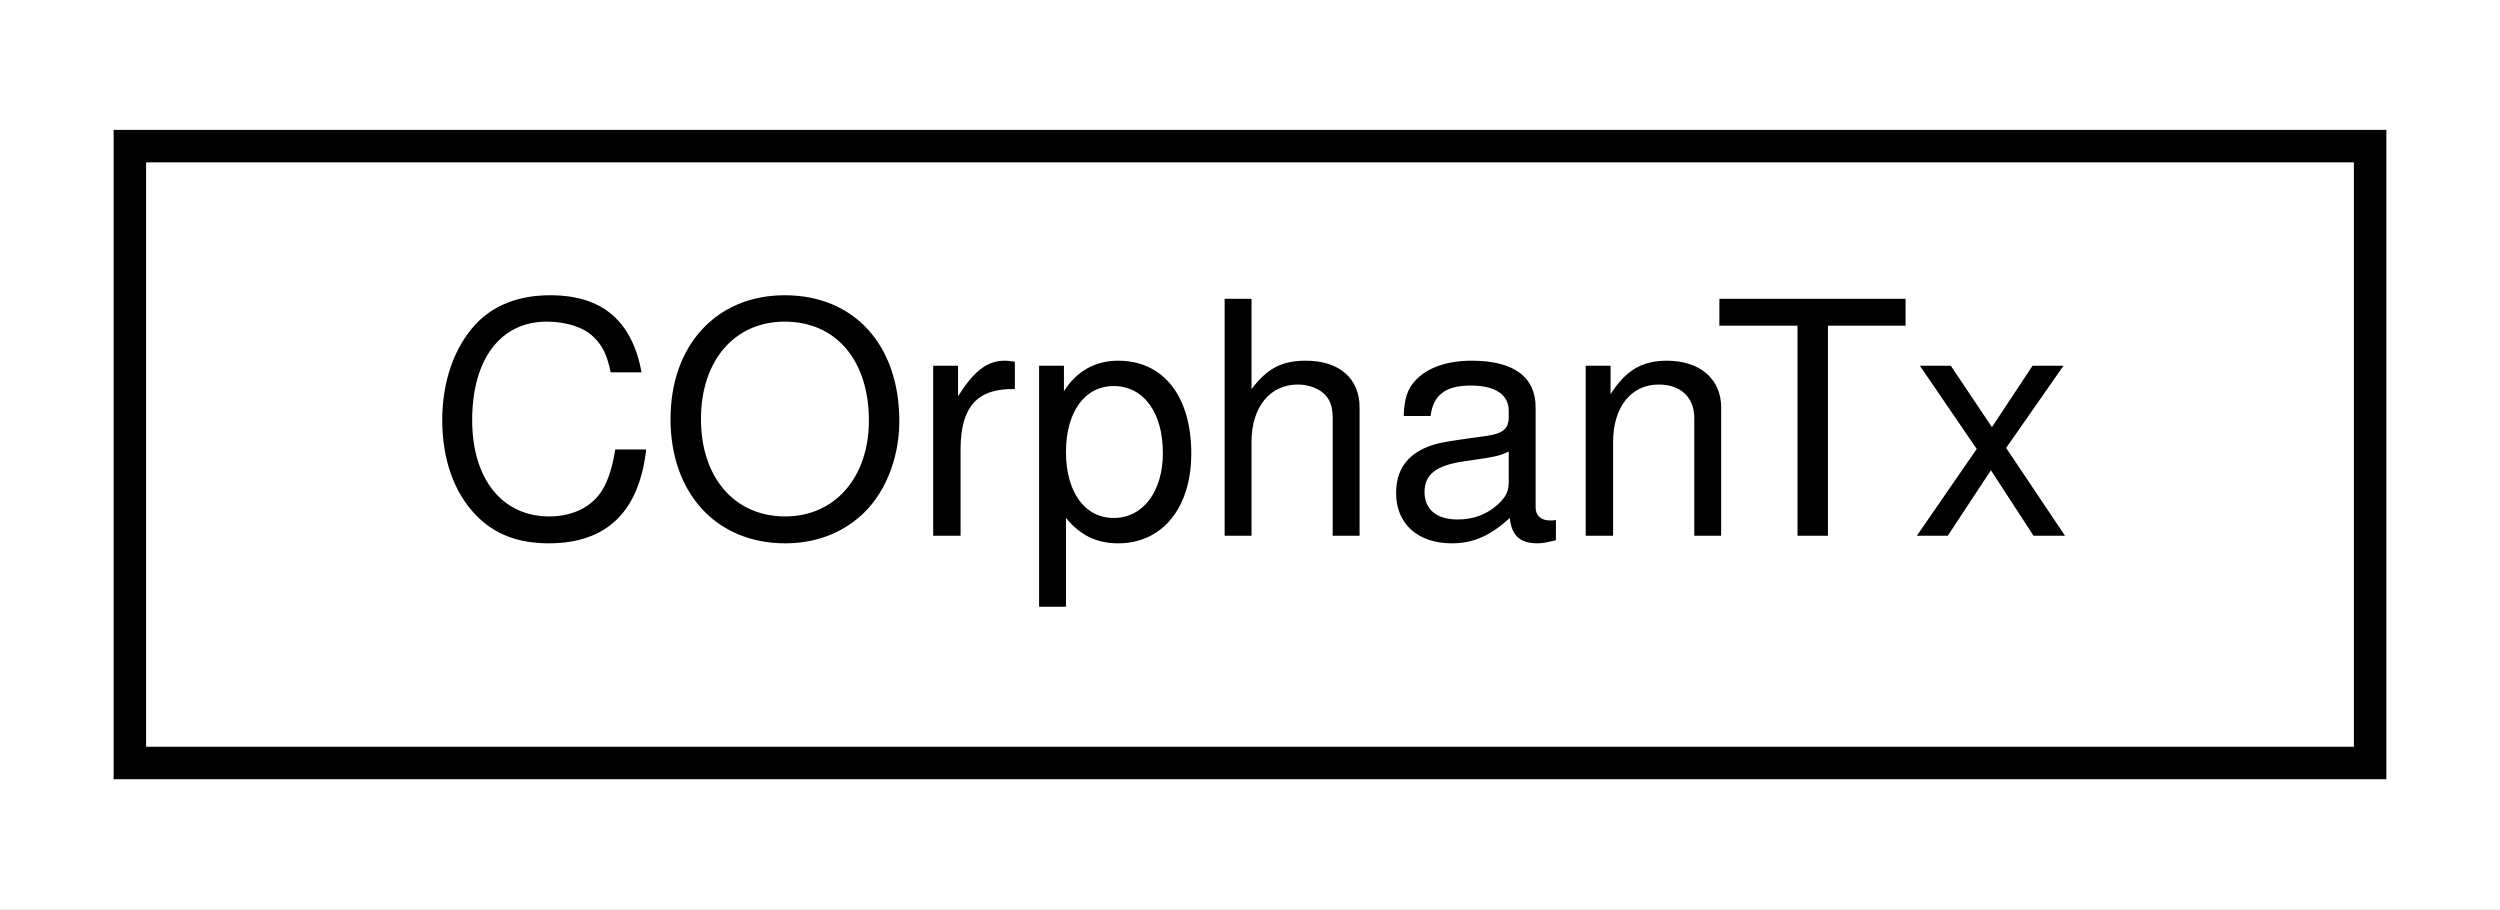
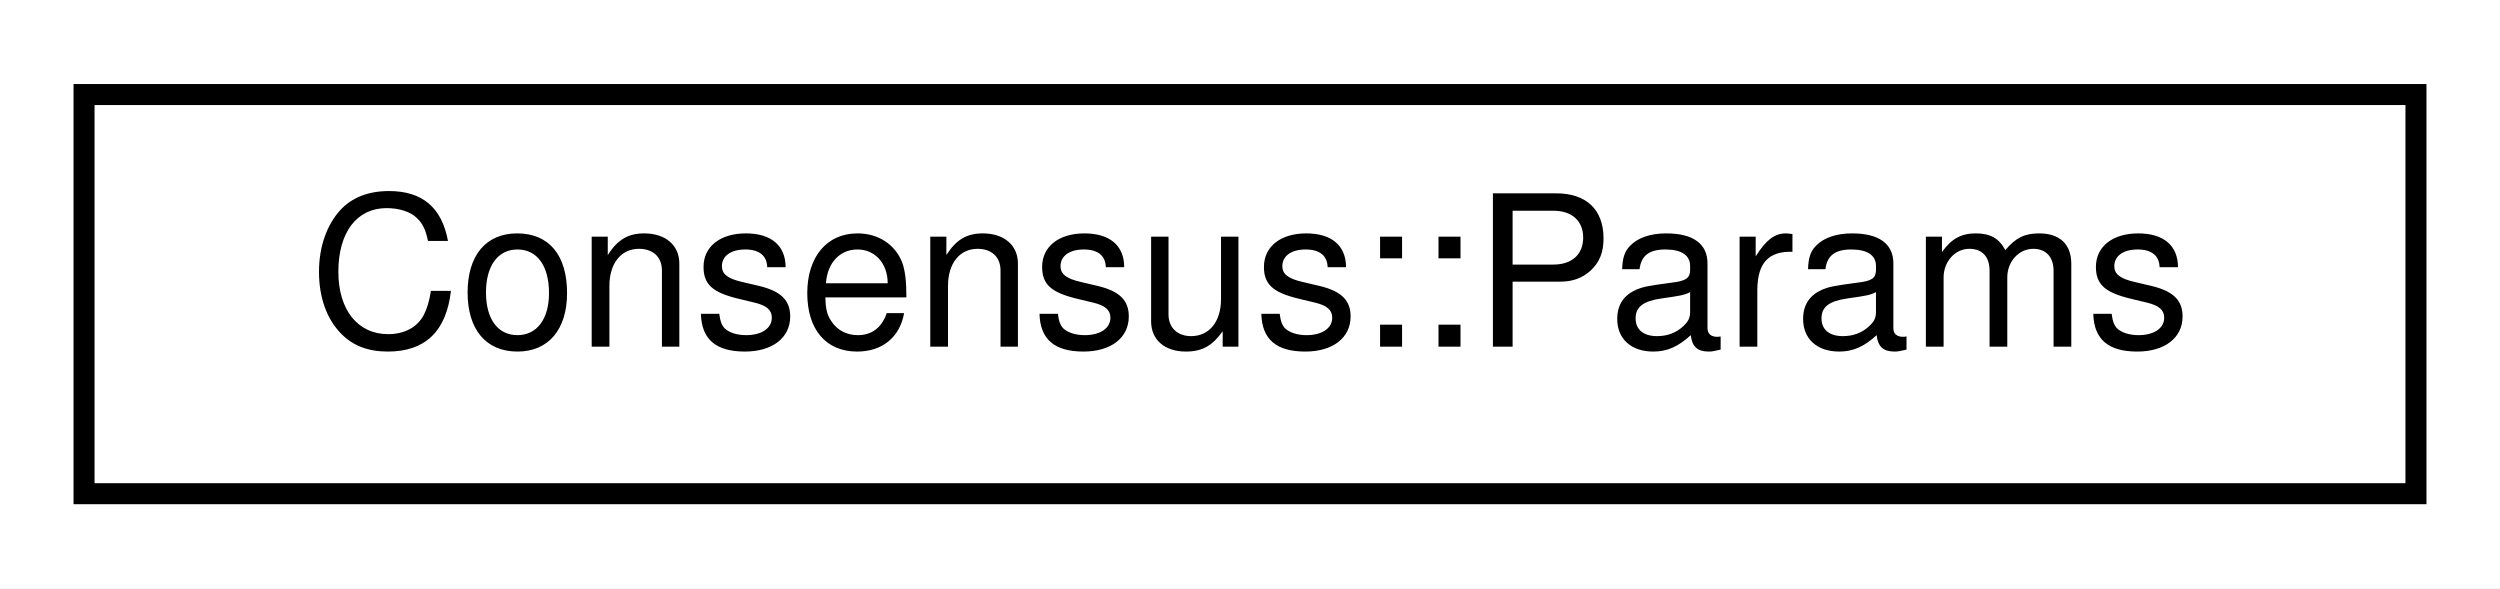
- <svg xmlns="http://www.w3.org/2000/svg" xmlns:xlink="http://www.w3.org/1999/xlink" width="77pt" height="28pt" viewBox="0.00 0.00 77.00 28.00">
+ <svg xmlns="http://www.w3.org/2000/svg" xmlns:xlink="http://www.w3.org/1999/xlink" width="119pt" height="28pt" viewBox="0.00 0.00 119.00 28.00">
  <g id="graph0" class="graph" transform="scale(1 1) rotate(0) translate(4 24)">
-     <polygon fill="white" stroke="none" points="-4,4 -4,-24 73,-24 73,4 -4,4" />
+     <polygon fill="white" stroke="none" points="-4,4 -4,-24 115,-24 115,4 -4,4" />
    <g id="node1" class="node">
      <g id="a_node1">
-         <a xlink:href="struct_c_orphan_tx.html" target="_top" xlink:title="COrphanTx">
-           <polygon fill="white" stroke="black" points="0,-0.5 0,-19.5 69,-19.5 69,-0.5 0,-0.5" />
-           <text text-anchor="middle" x="34.5" y="-7.5" font-family="Helvetica,sans-Serif" font-size="10.00">COrphanTx</text>
+         <a xlink:href="struct_consensus_1_1_params.html" target="_top" xlink:title="Parameters that influence chain consensus. ">
+           <polygon fill="white" stroke="black" points="-7.10543e-15,-0.5 -7.10543e-15,-19.5 111,-19.5 111,-0.5 -7.10543e-15,-0.5" />
+           <text text-anchor="middle" x="55.5" y="-7.5" font-family="Helvetica,sans-Serif" font-size="10.00">Consensus::Params</text>
        </a>
      </g>
    </g>
  </g>
</svg>
